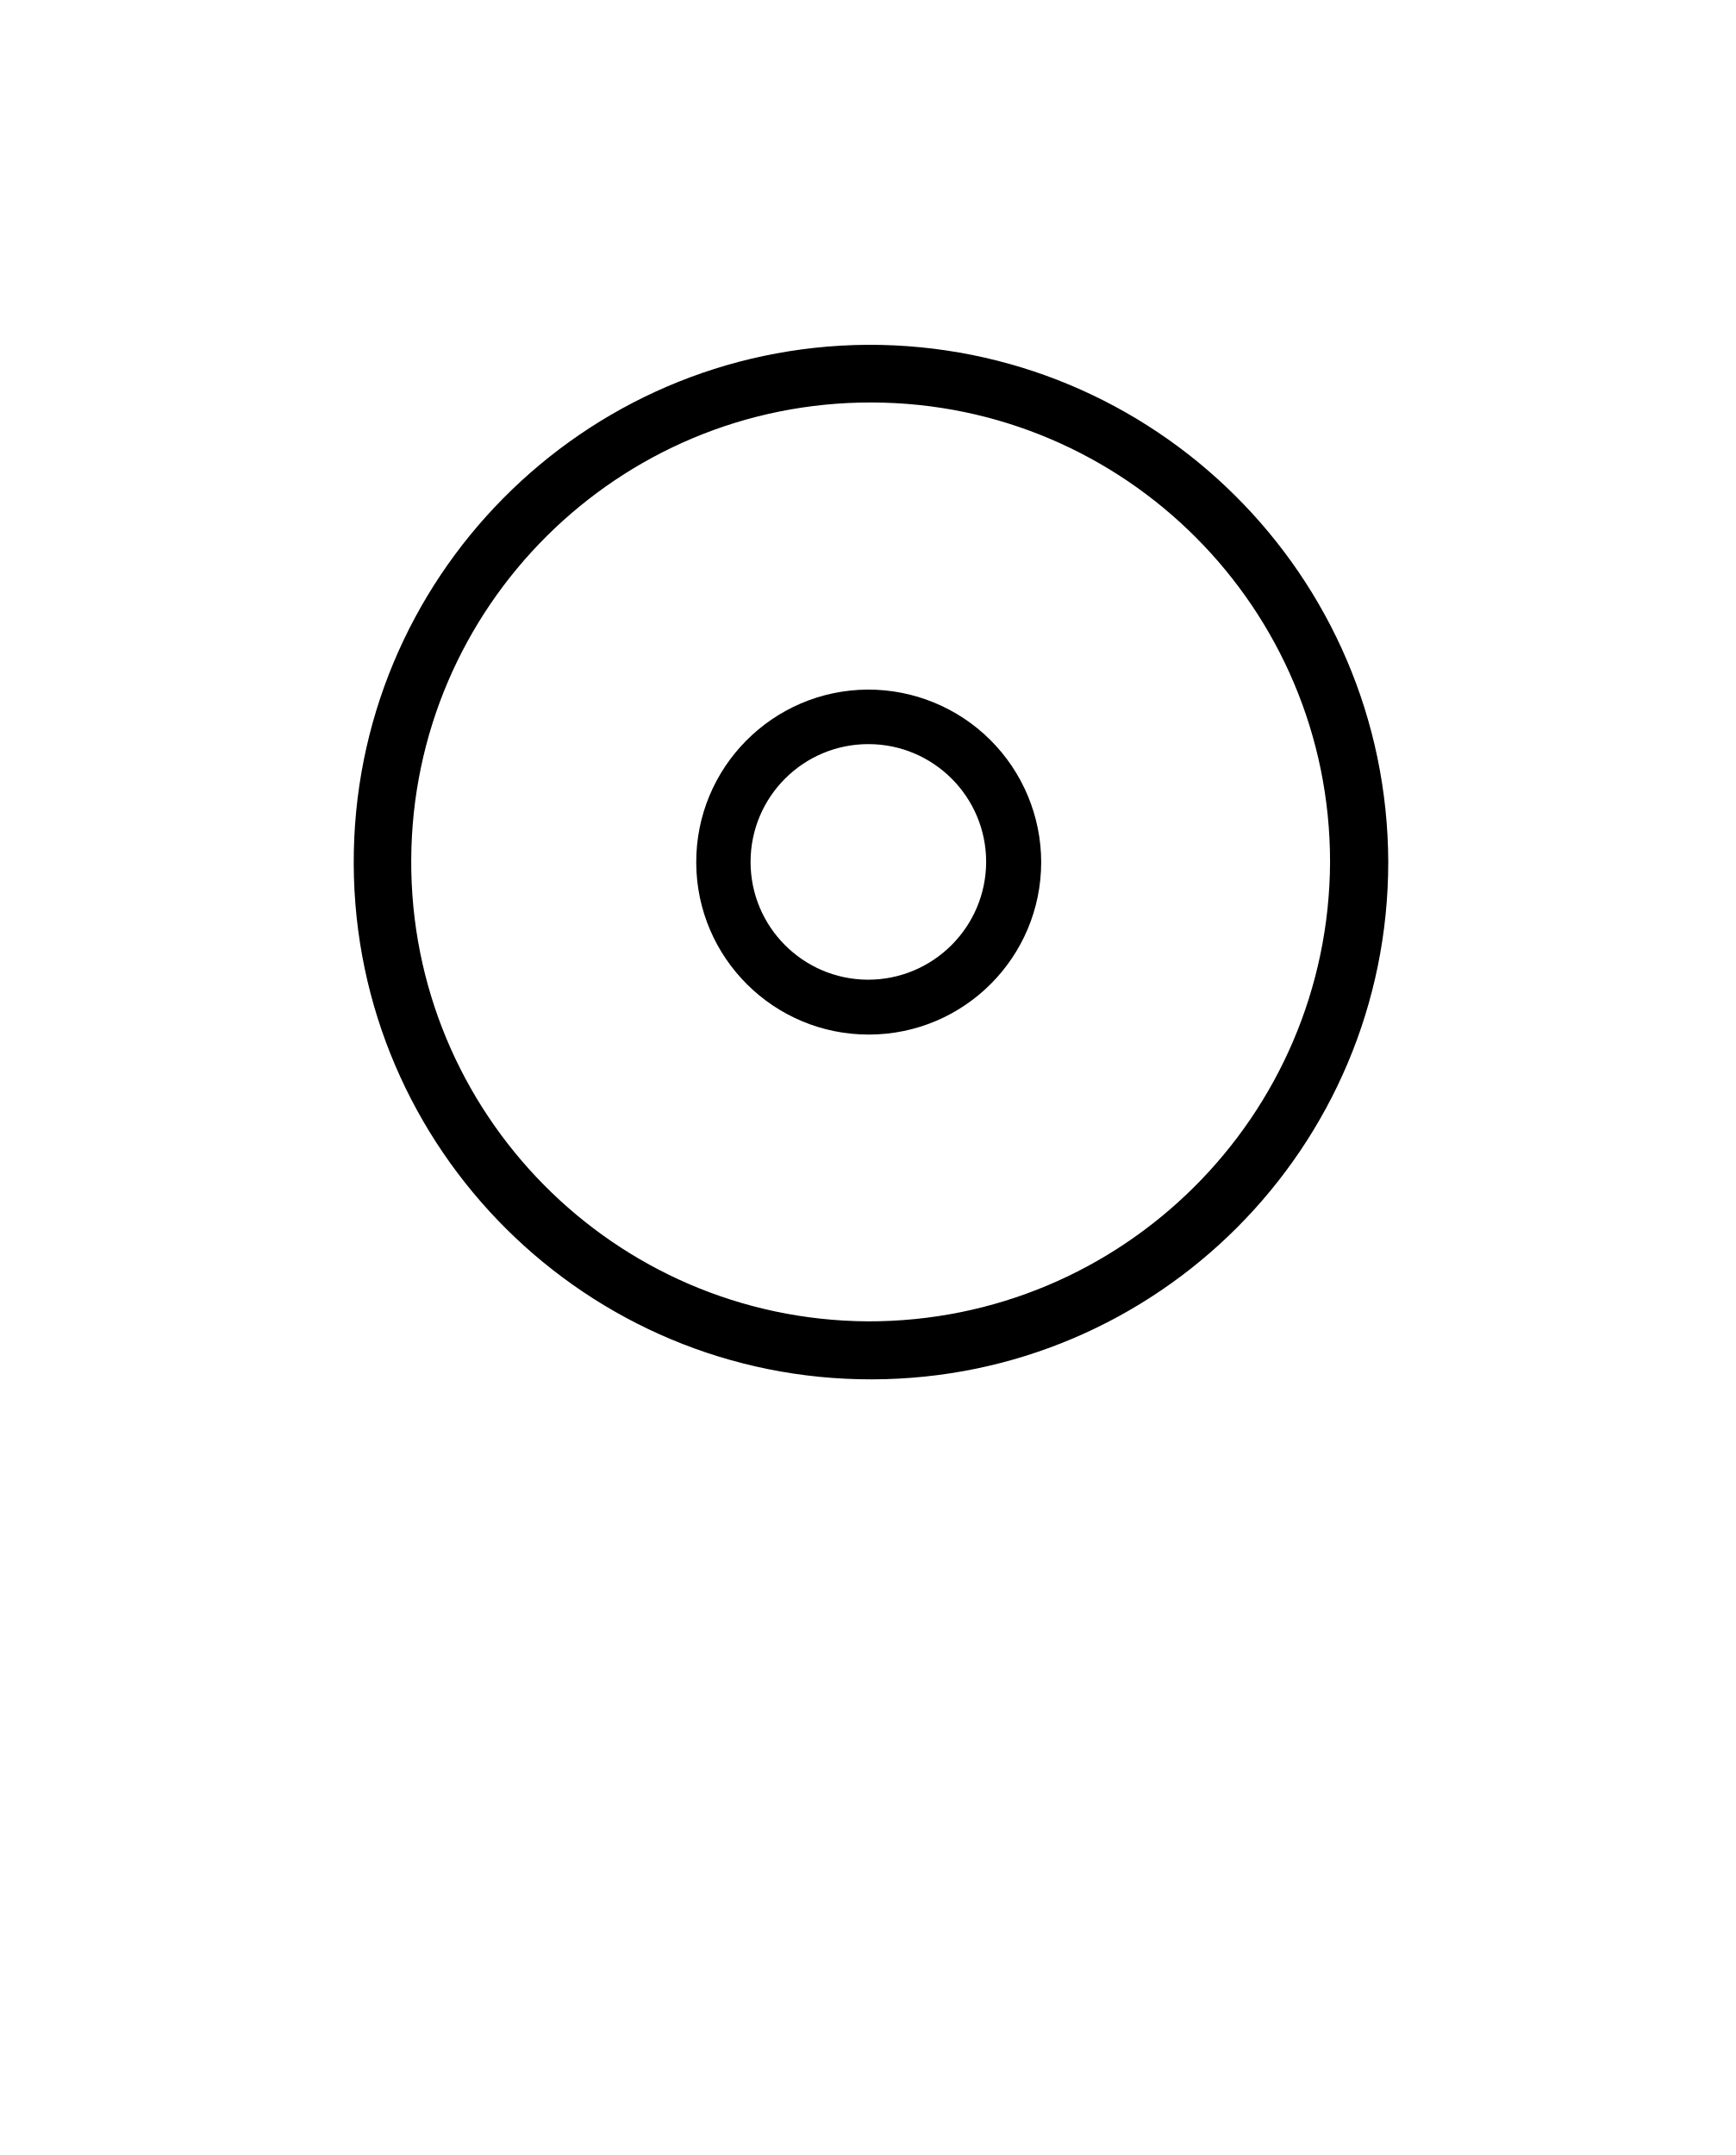
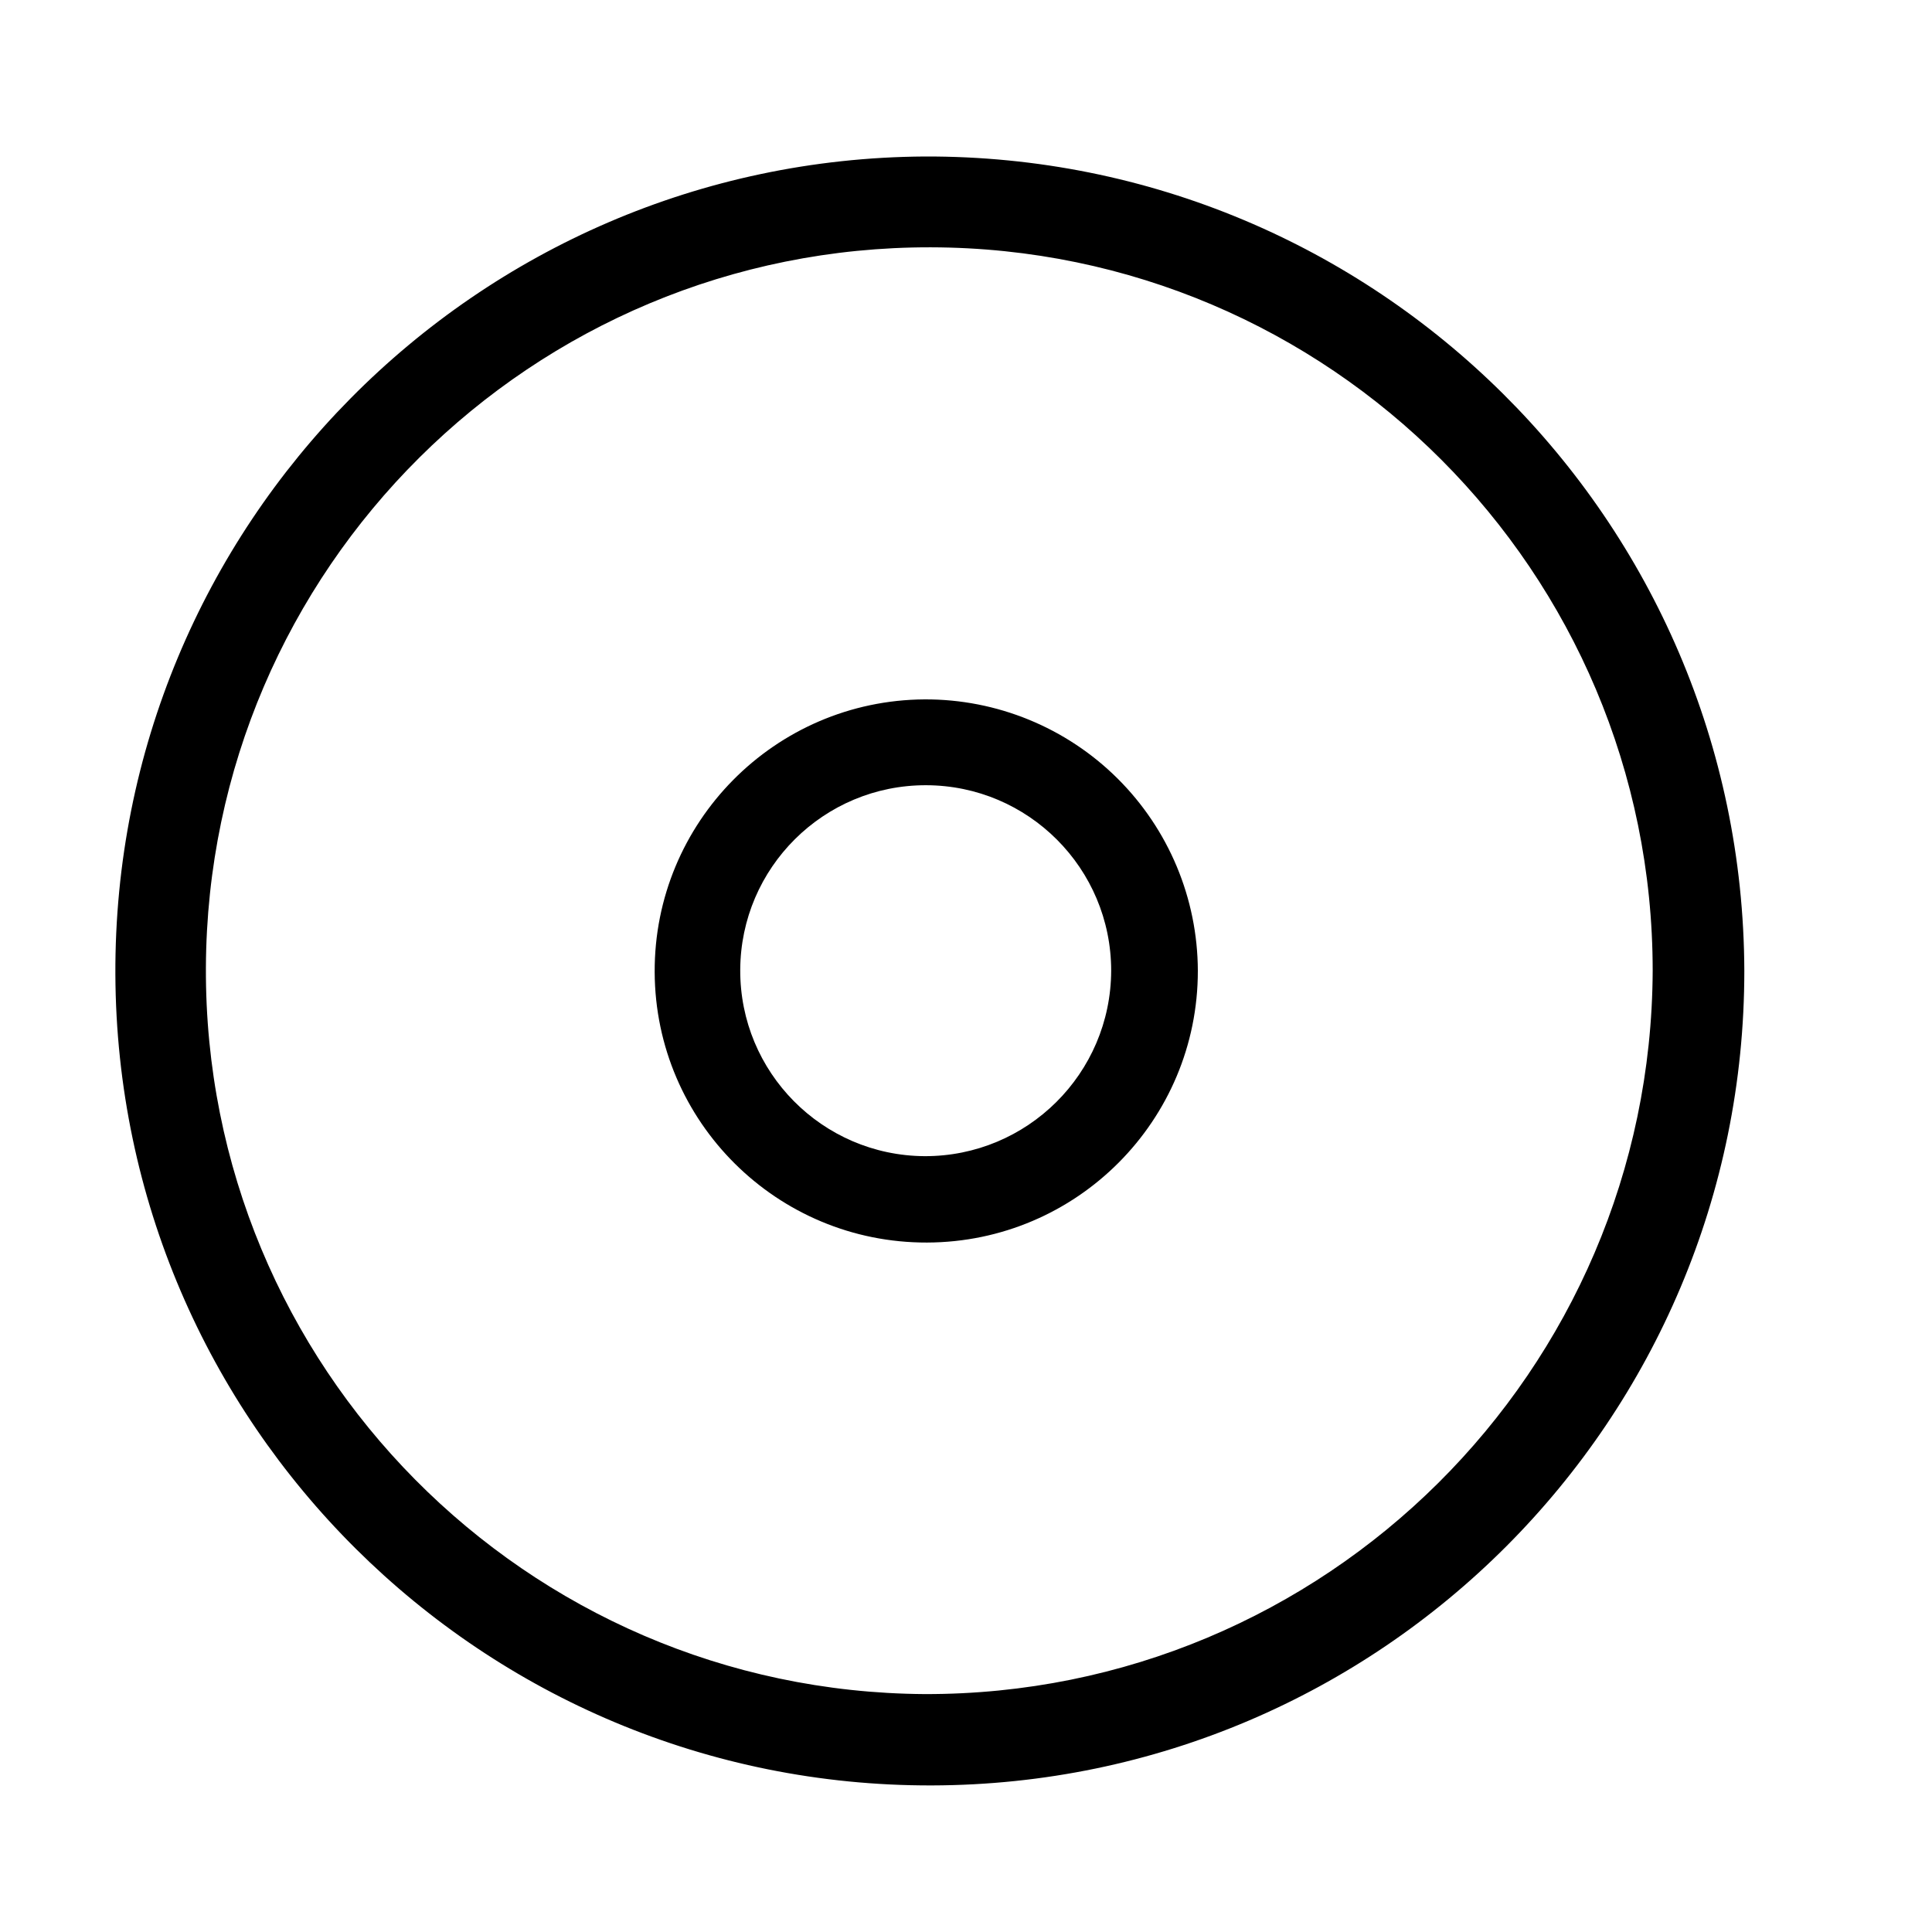
- <svg viewBox="0 0 99 122.938" x="0px" y="0px">
+ <svg viewBox="16 14 70 70" x="0px" y="0px" fill="currentColor">
  <path d="M49.5,19.67a29.51,29.51,0,1,0,29.7,29.5A29.6,29.6,0,0,0,49.5,19.67Zm0,55.71A26.21,26.21,0,1,1,75.88,49.17,26.32,26.32,0,0,1,49.5,75.38Z" />
  <path d="M49.5,39.34a9.84,9.84,0,1,0,9.9,9.83A9.86,9.86,0,0,0,49.5,39.34Zm0,16.55a6.72,6.72,0,1,1,6.76-6.72A6.74,6.74,0,0,1,49.5,55.89Z" />
</svg>
